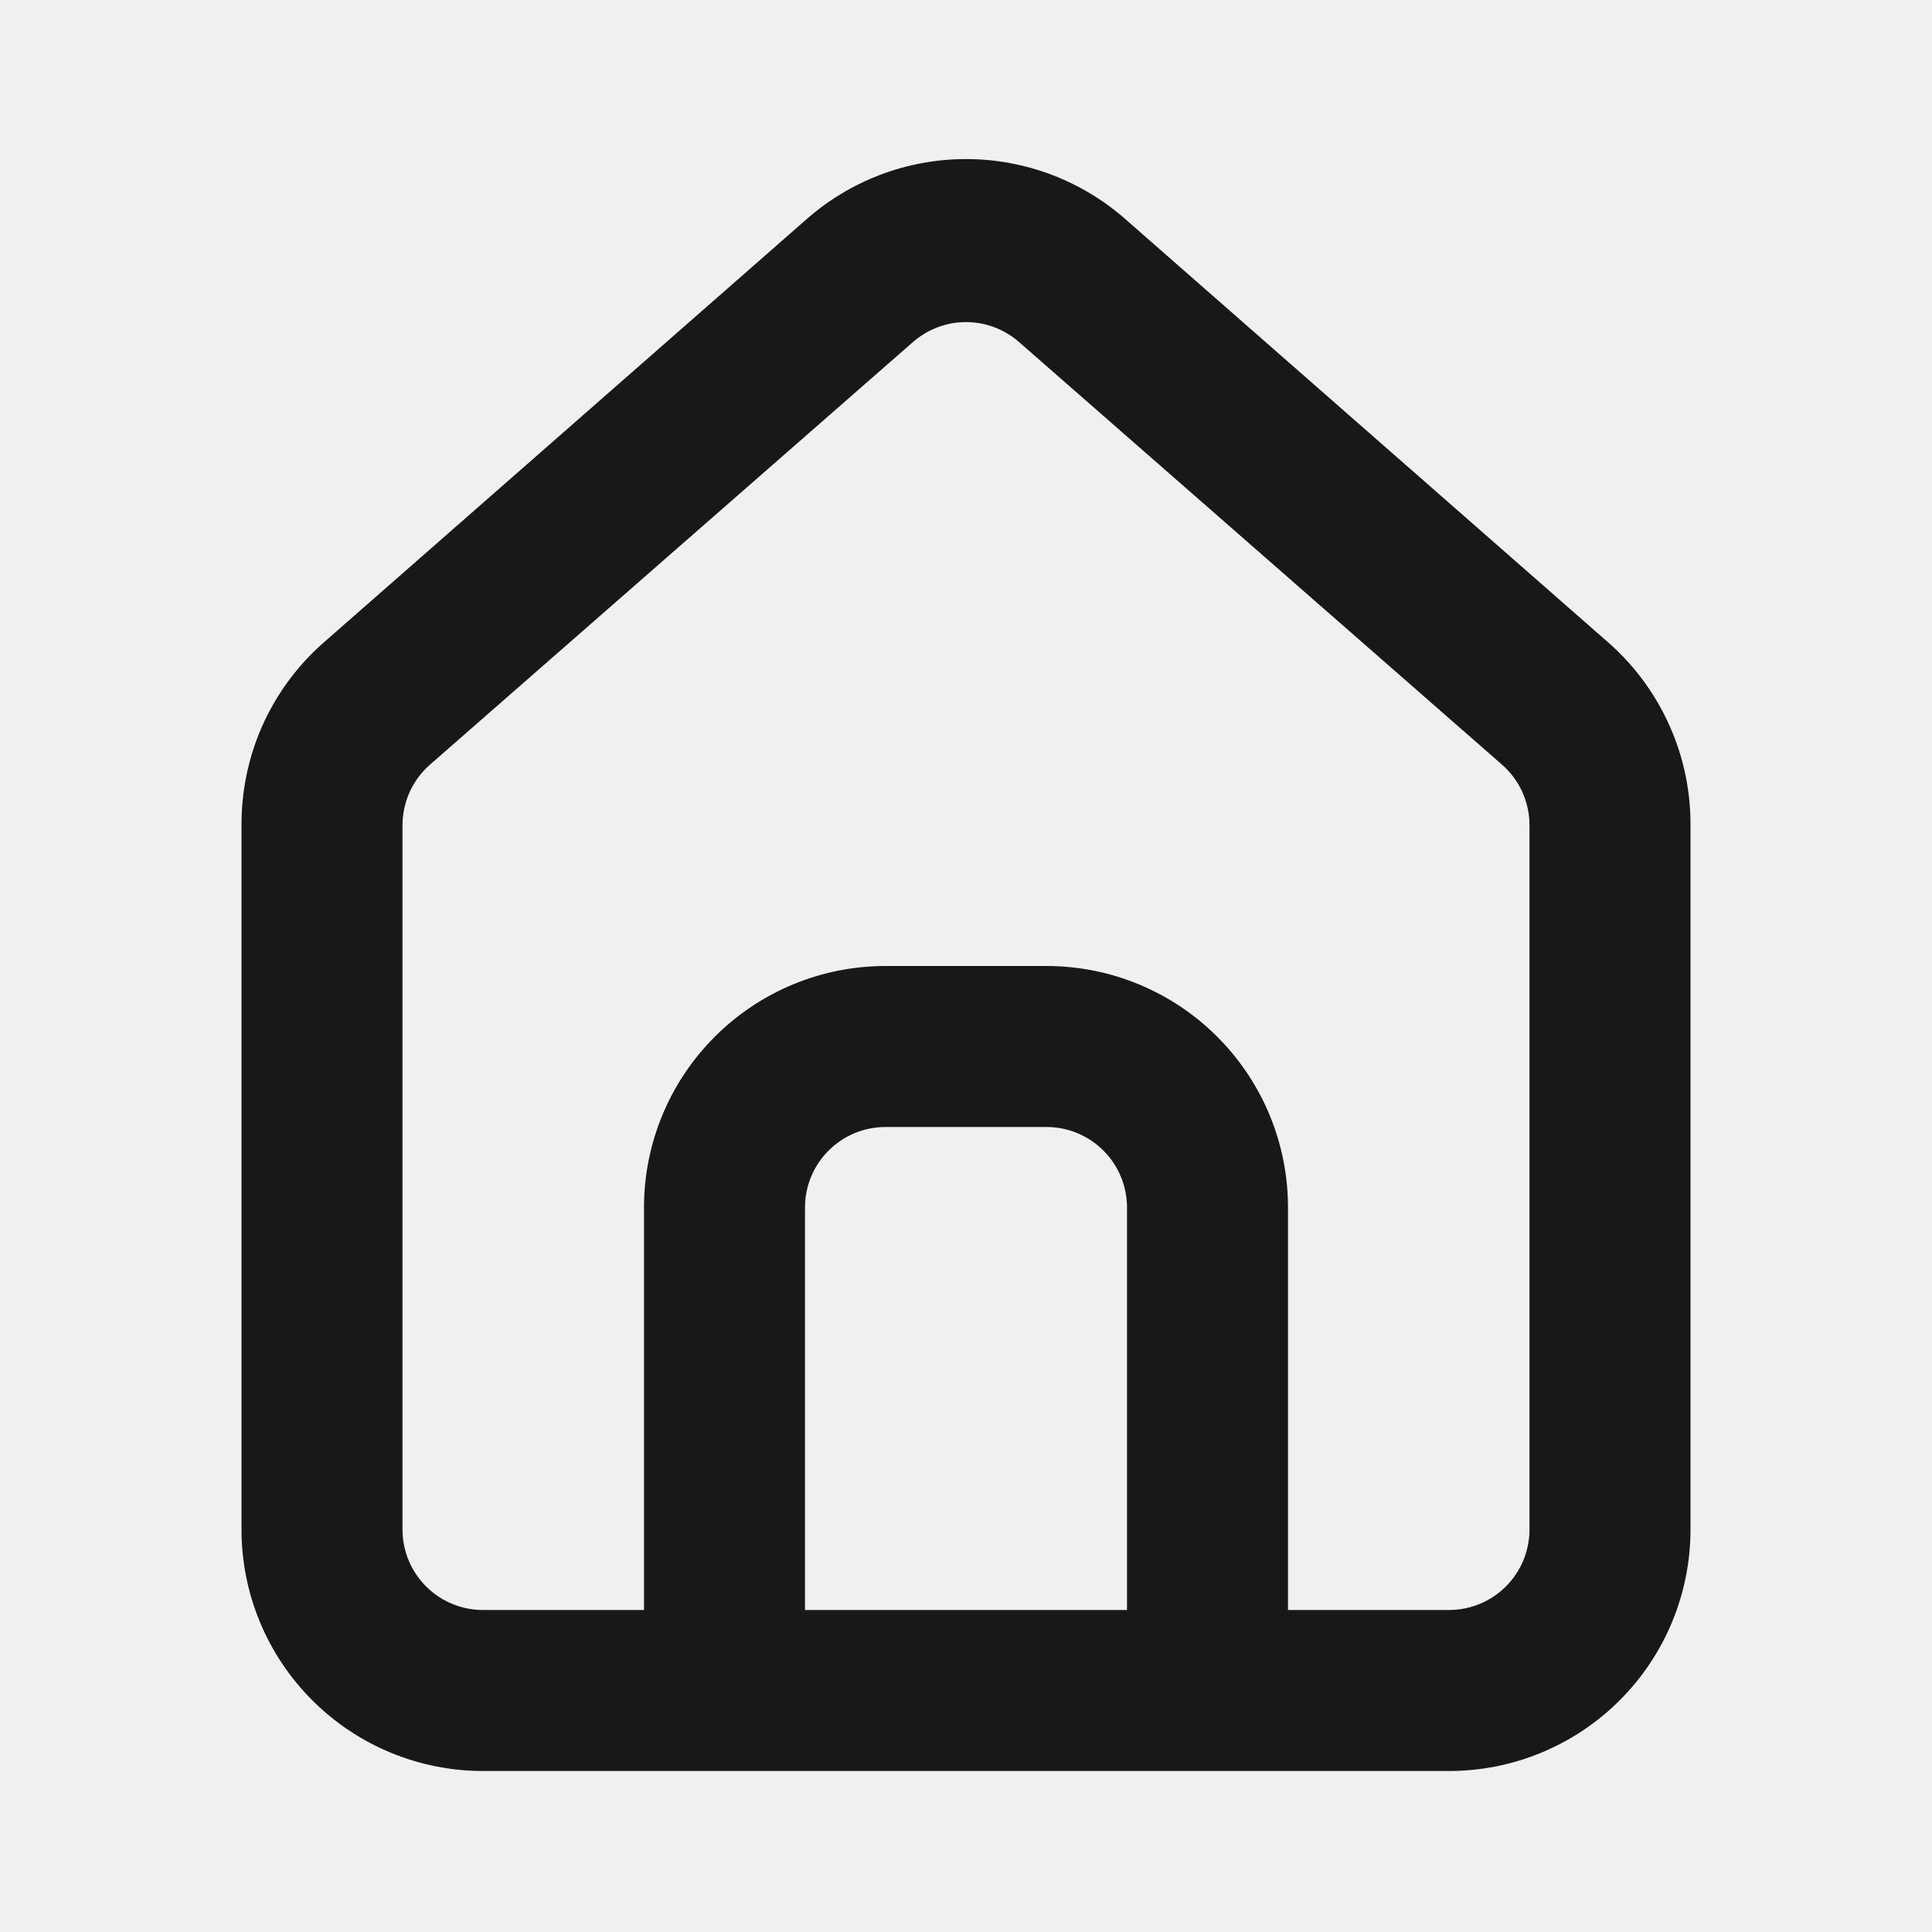
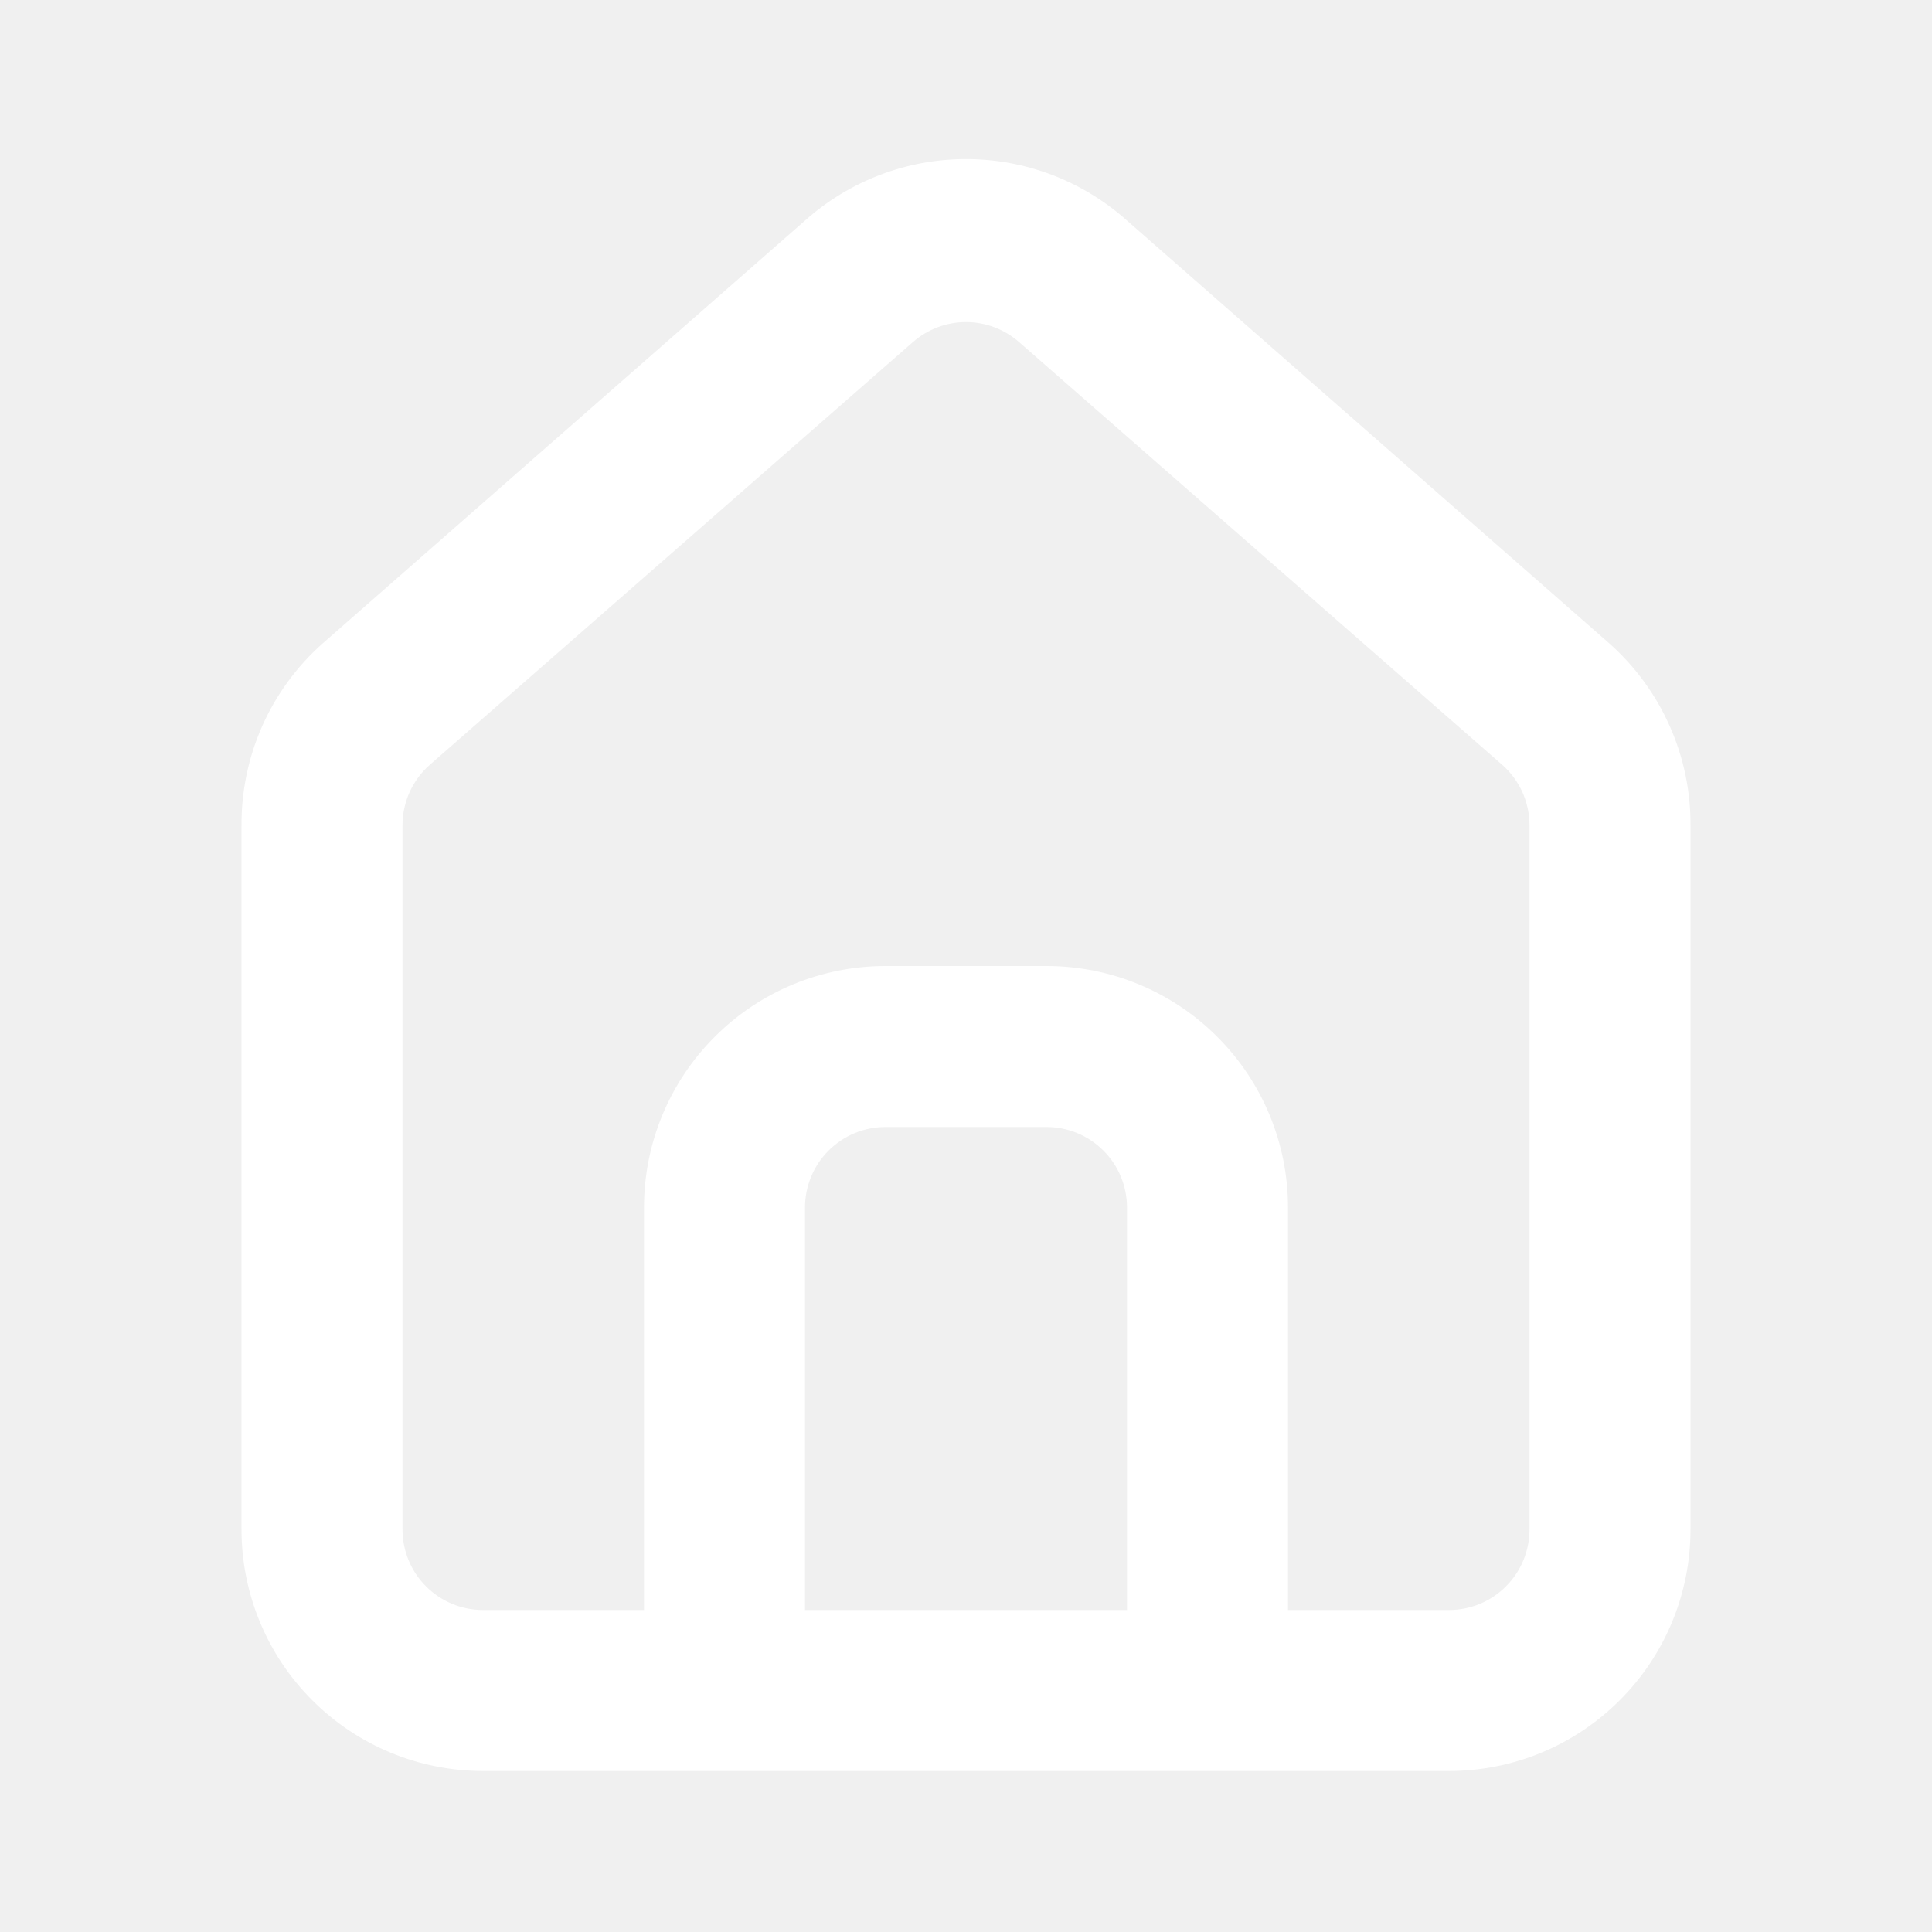
<svg xmlns="http://www.w3.org/2000/svg" width="24" height="24" viewBox="0 0 24 24" fill="none">
-   <path d="M20 8L14 2.74C13.45 2.248 12.738 1.976 12 1.976C11.262 1.976 10.55 2.248 10 2.74L4 8C3.682 8.284 3.429 8.633 3.256 9.022C3.084 9.412 2.997 9.834 3 10.26V19C3 19.796 3.316 20.559 3.879 21.121C4.441 21.684 5.204 22 6 22H18C18.796 22 19.559 21.684 20.121 21.121C20.684 20.559 21 19.796 21 19V10.25C21.002 9.826 20.914 9.406 20.741 9.018C20.569 8.63 20.316 8.283 20 8ZM14 20H10V15C10 14.735 10.105 14.48 10.293 14.293C10.48 14.105 10.735 14 11 14H13C13.265 14 13.52 14.105 13.707 14.293C13.895 14.48 14 14.735 14 15V20ZM19 19C19 19.265 18.895 19.52 18.707 19.707C18.52 19.895 18.265 20 18 20H16V15C16 14.204 15.684 13.441 15.121 12.879C14.559 12.316 13.796 12 13 12H11C10.204 12 9.441 12.316 8.879 12.879C8.316 13.441 8 14.204 8 15V20H6C5.735 20 5.48 19.895 5.293 19.707C5.105 19.52 5 19.265 5 19V10.25C5 10.108 5.031 9.968 5.089 9.838C5.148 9.709 5.233 9.594 5.34 9.5L11.34 4.25C11.523 4.09 11.757 4.001 12 4.001C12.243 4.001 12.477 4.09 12.66 4.25L18.66 9.5C18.767 9.594 18.852 9.709 18.911 9.838C18.969 9.968 19 10.108 19 10.25V19Z" fill="#181818" />
+   <path d="M20 8L14 2.74C13.45 2.248 12.738 1.976 12 1.976C11.262 1.976 10.55 2.248 10 2.74L4 8C3.682 8.284 3.429 8.633 3.256 9.022C3.084 9.412 2.997 9.834 3 10.26V19C3 19.796 3.316 20.559 3.879 21.121C4.441 21.684 5.204 22 6 22H18C18.796 22 19.559 21.684 20.121 21.121C20.684 20.559 21 19.796 21 19V10.25C21.002 9.826 20.914 9.406 20.741 9.018C20.569 8.63 20.316 8.283 20 8ZM14 20H10V15C10 14.735 10.105 14.48 10.293 14.293C10.48 14.105 10.735 14 11 14H13C13.265 14 13.52 14.105 13.707 14.293C13.895 14.48 14 14.735 14 15V20ZM19 19C19 19.265 18.895 19.52 18.707 19.707C18.52 19.895 18.265 20 18 20H16V15C16 14.204 15.684 13.441 15.121 12.879C14.559 12.316 13.796 12 13 12H11C10.204 12 9.441 12.316 8.879 12.879C8.316 13.441 8 14.204 8 15V20H6C5.735 20 5.48 19.895 5.293 19.707C5.105 19.52 5 19.265 5 19V10.25C5 10.108 5.031 9.968 5.089 9.838C5.148 9.709 5.233 9.594 5.34 9.5L11.34 4.25C11.523 4.09 11.757 4.001 12 4.001C12.243 4.001 12.477 4.09 12.66 4.25L18.66 9.5C18.767 9.594 18.852 9.709 18.911 9.838C18.969 9.968 19 10.108 19 10.25V19Z" fill="#ffffff" />
</svg>
